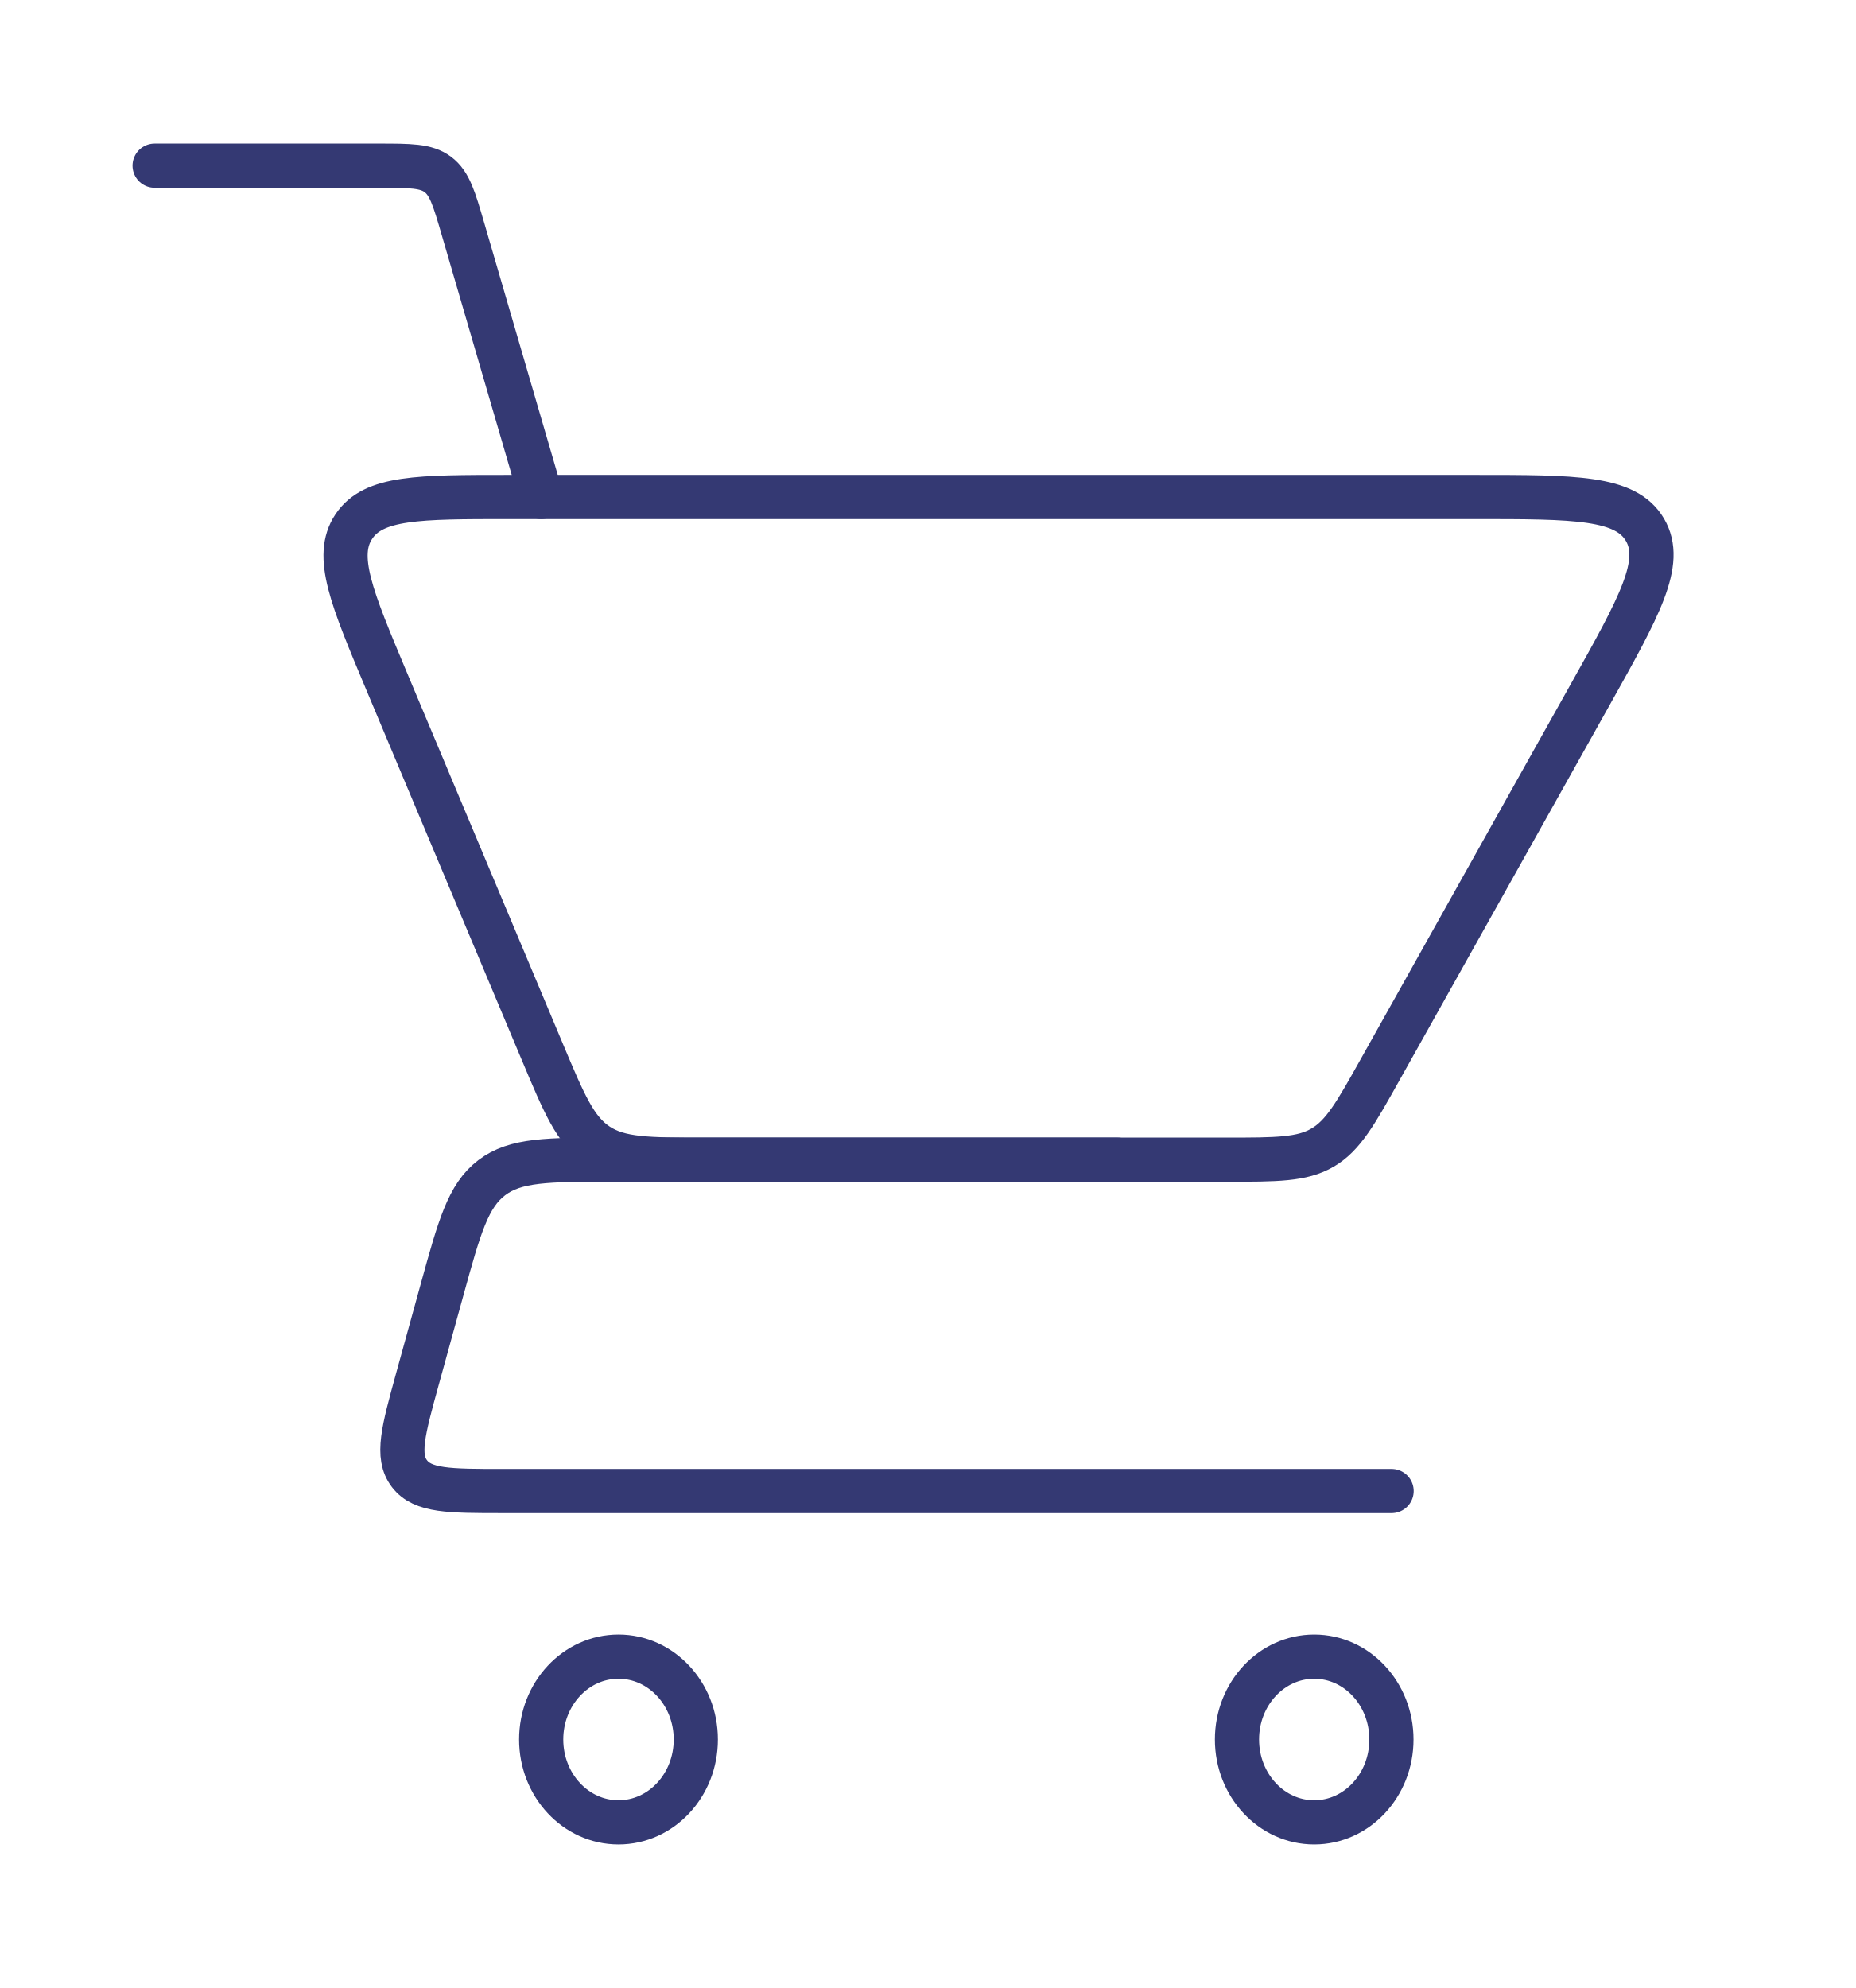
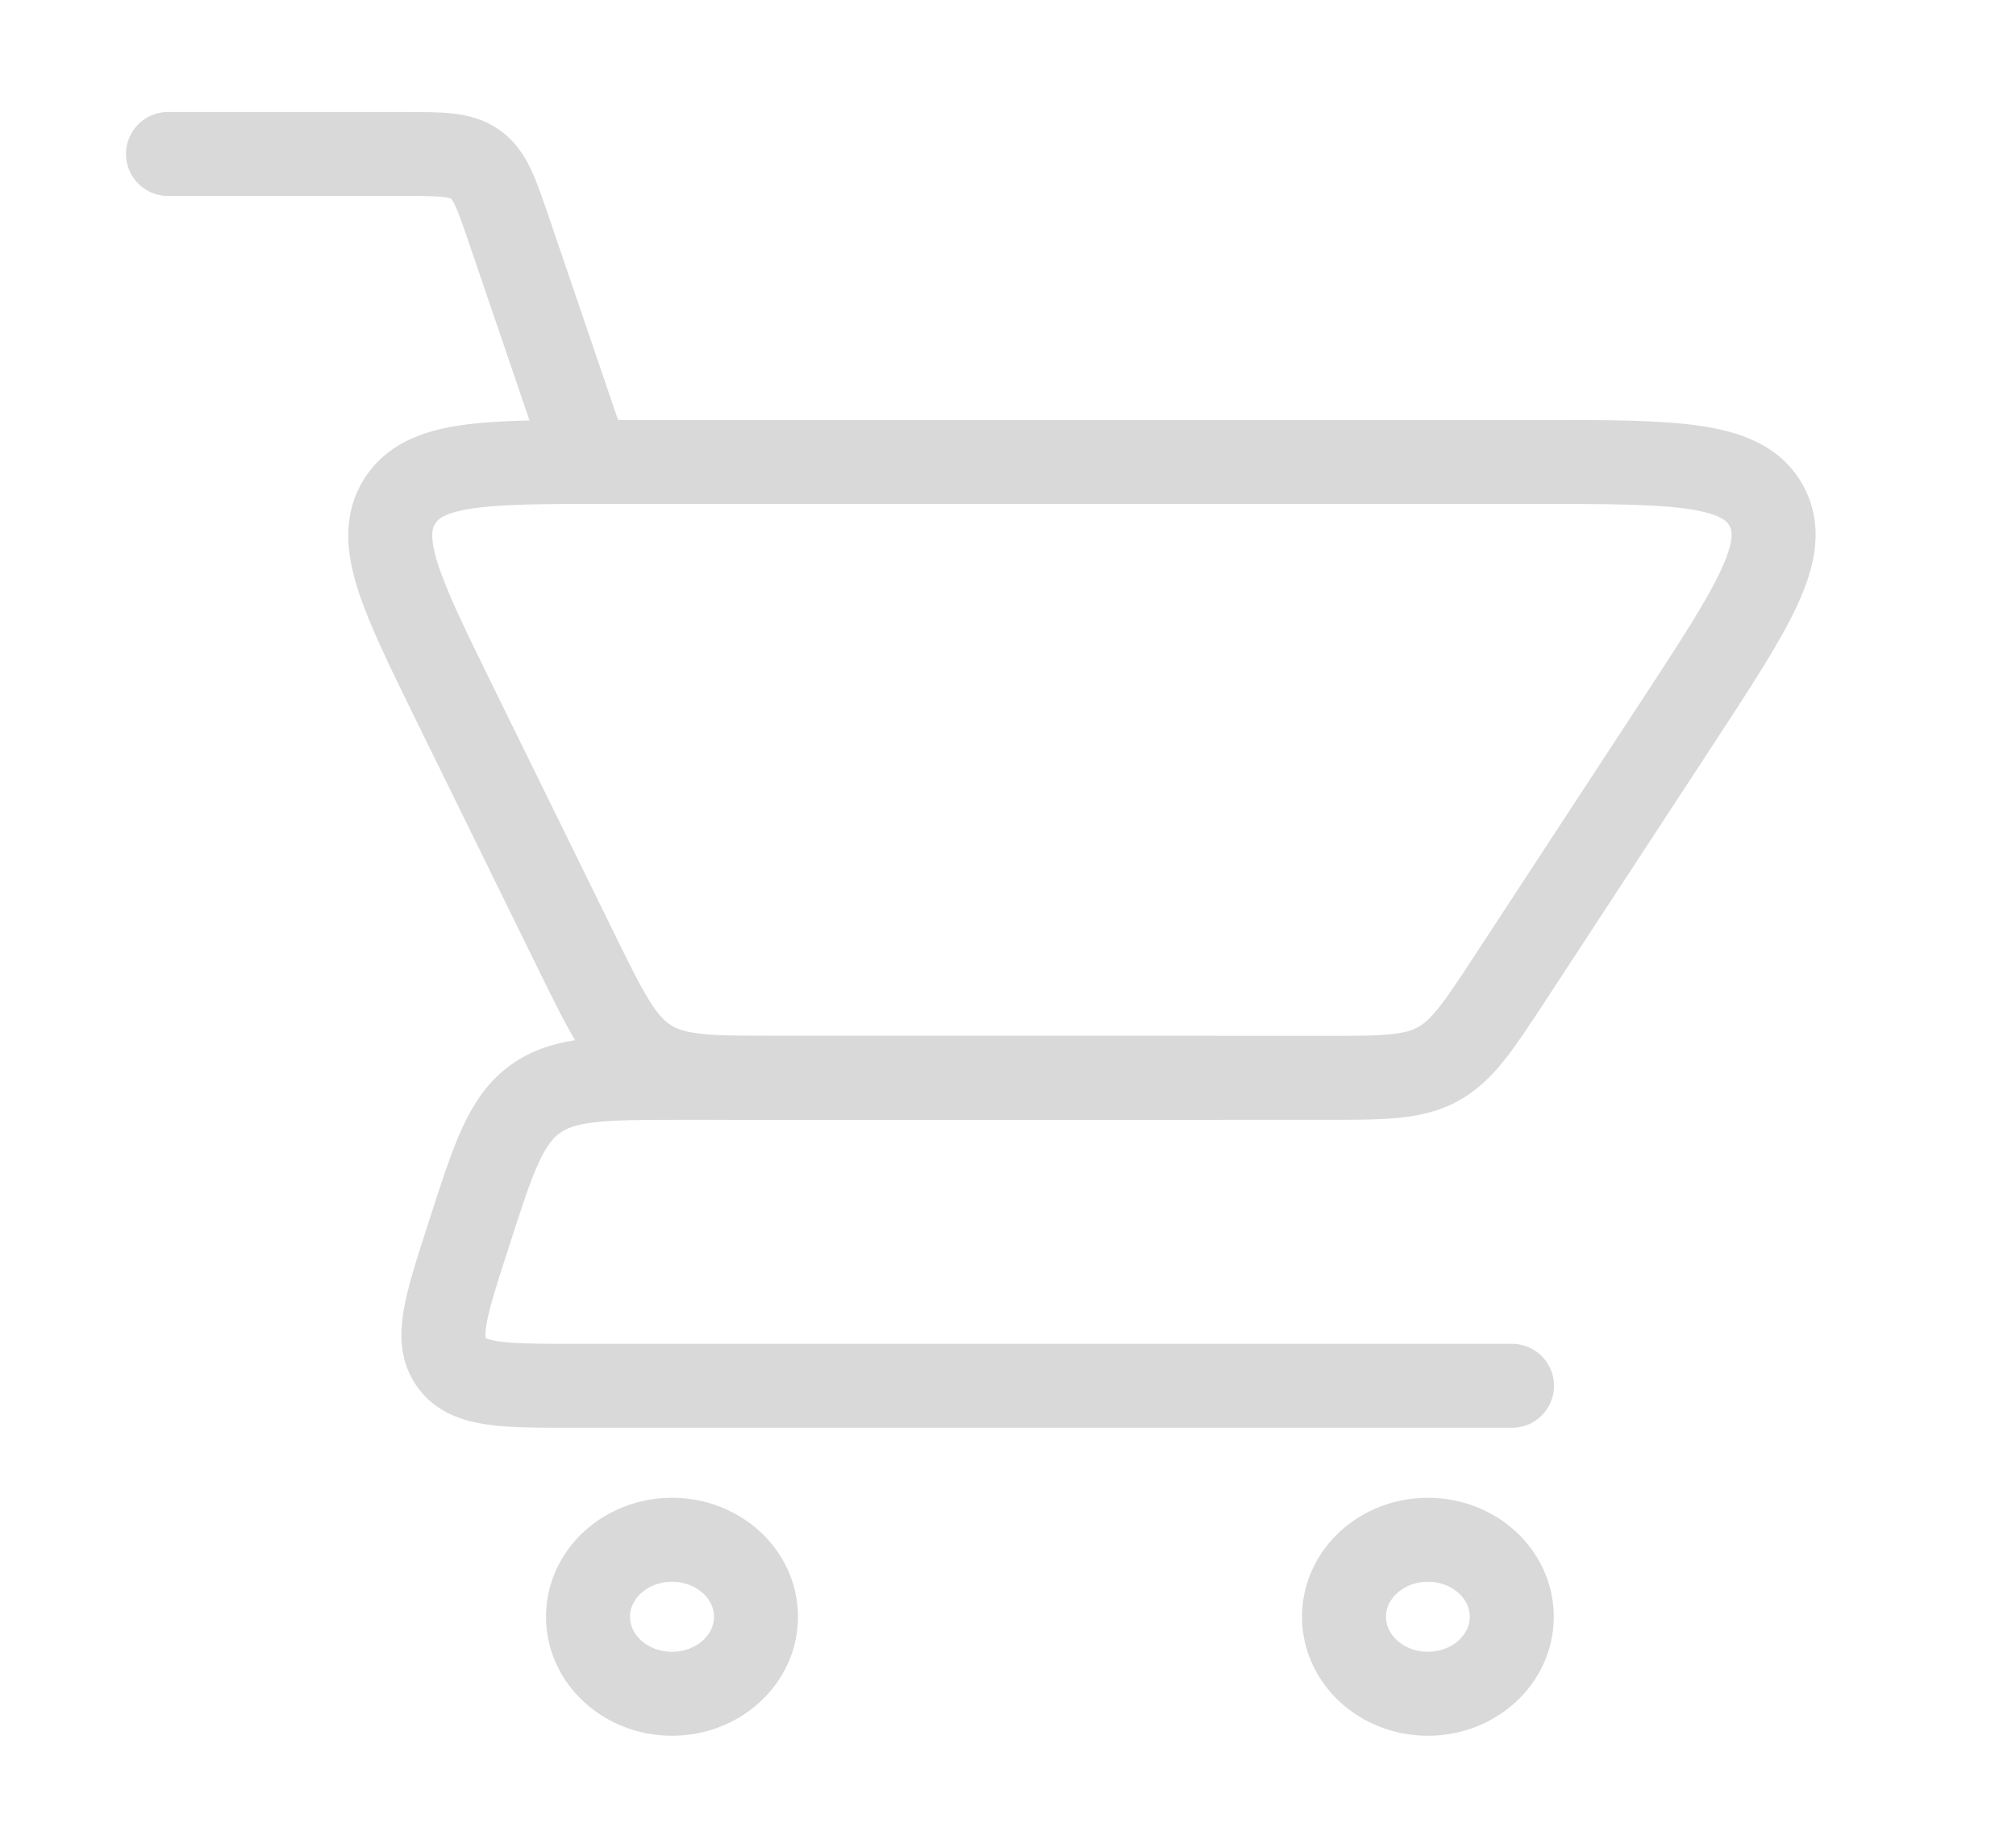
- <svg xmlns="http://www.w3.org/2000/svg" width="42" height="45" viewBox="0 0 42 45" fill="none">
-   <path d="M3.5 3.75H8.562C9.285 3.75 9.646 3.75 9.912 3.95C10.179 4.15 10.28 4.497 10.482 5.19L12.25 11.25" stroke="#343973" stroke-linecap="round" />
-   <path d="M31.5 33.75H11.376C10.171 33.75 9.568 33.75 9.268 33.356C8.967 32.962 9.128 32.381 9.448 31.218L10.008 29.187C10.398 27.774 10.593 27.068 11.13 26.659C11.666 26.25 12.399 26.25 13.864 26.25H25.296" stroke="#343973" stroke-linecap="round" stroke-linejoin="round" />
-   <path d="M27.756 26.25H15.959C14.67 26.25 14.025 26.25 13.522 25.916C13.019 25.581 12.77 24.987 12.271 23.799L8.748 15.412C7.958 13.53 7.563 12.589 8.008 11.92C8.453 11.25 9.473 11.25 11.514 11.25H33.382C35.661 11.25 36.8 11.25 37.235 11.992C37.669 12.733 37.113 13.727 35.999 15.716L31.245 24.204C30.687 25.202 30.407 25.701 29.939 25.976C29.471 26.25 28.899 26.25 27.756 26.25Z" stroke="#343973" stroke-linecap="round" />
-   <ellipse cx="29.748" cy="39.375" rx="1.748" ry="1.875" stroke="#343973" stroke-linecap="round" />
-   <ellipse cx="14" cy="39.375" rx="1.75" ry="1.875" stroke="#343973" stroke-linecap="round" />
+ <svg xmlns="http://www.w3.org/2000/svg" width="36" height="33" viewBox="0 0 36 33" fill="none">
+   <path d="M3 2.75H7.194C7.885 2.75 8.23 2.75 8.491 2.937C8.752 3.124 8.864 3.451 9.087 4.105L10.5 8.25" stroke="#D9D9D9" stroke-width="1.5" stroke-linecap="round" />
+   <path d="M27 24.75H10.246C8.991 24.75 8.364 24.75 8.065 24.339C7.765 23.927 7.958 23.331 8.342 22.137L8.379 22.023C8.81 20.685 9.026 20.017 9.552 19.633C10.078 19.25 10.781 19.25 12.186 19.25H21.682" stroke="#D9D9D9" stroke-width="1.5" stroke-linecap="round" stroke-linejoin="round" />
+   <path d="M23.637 19.25H13.892C12.68 19.25 12.074 19.25 11.588 18.948C11.103 18.645 10.836 18.101 10.302 17.013L8.122 12.572C7.17 10.633 6.694 9.664 7.134 8.957C7.575 8.25 8.655 8.25 10.815 8.25H27.451C29.897 8.25 31.12 8.25 31.545 9.037C31.97 9.823 31.3 10.847 29.961 12.893L26.984 17.441C26.405 18.326 26.115 18.769 25.67 19.009C25.225 19.25 24.696 19.25 23.637 19.25Z" stroke="#D9D9D9" stroke-width="1.5" stroke-linecap="round" />
+   <ellipse cx="25.498" cy="28.875" rx="1.498" ry="1.375" stroke="#D9D9D9" stroke-width="1.5" stroke-linecap="round" />
+   <ellipse cx="12" cy="28.875" rx="1.5" ry="1.375" stroke="#D9D9D9" stroke-width="1.5" stroke-linecap="round" />
</svg>
